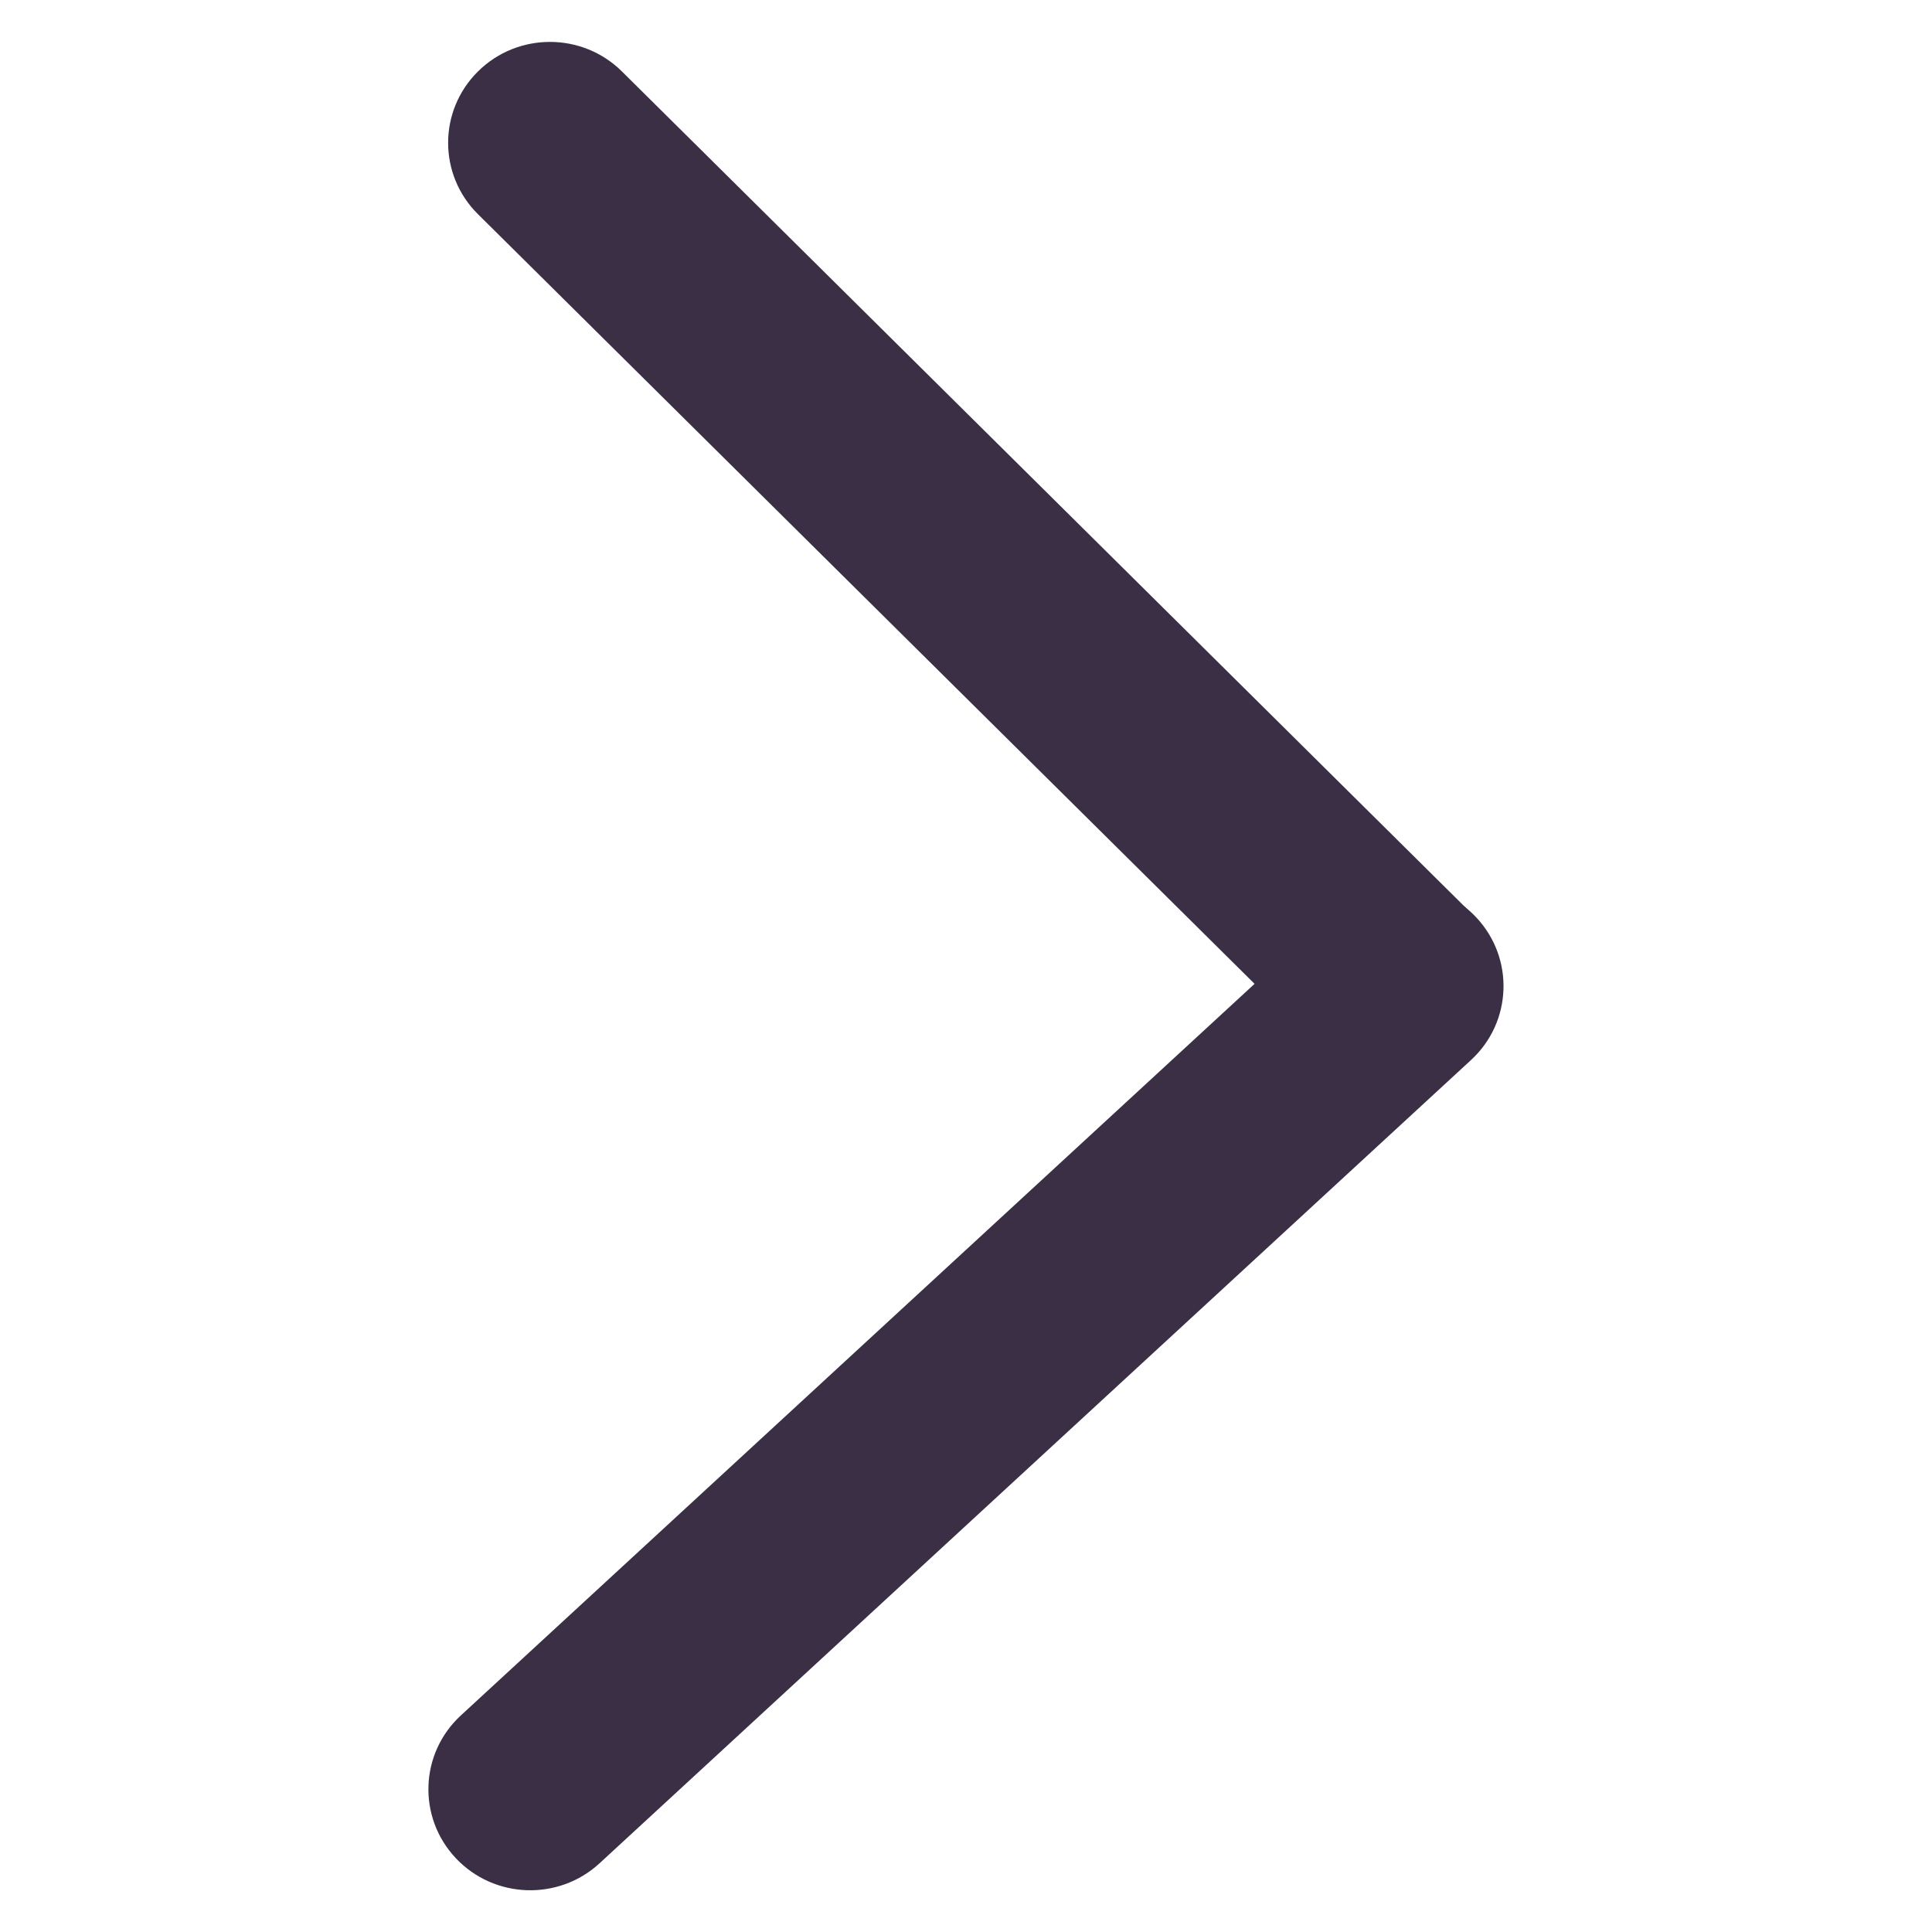
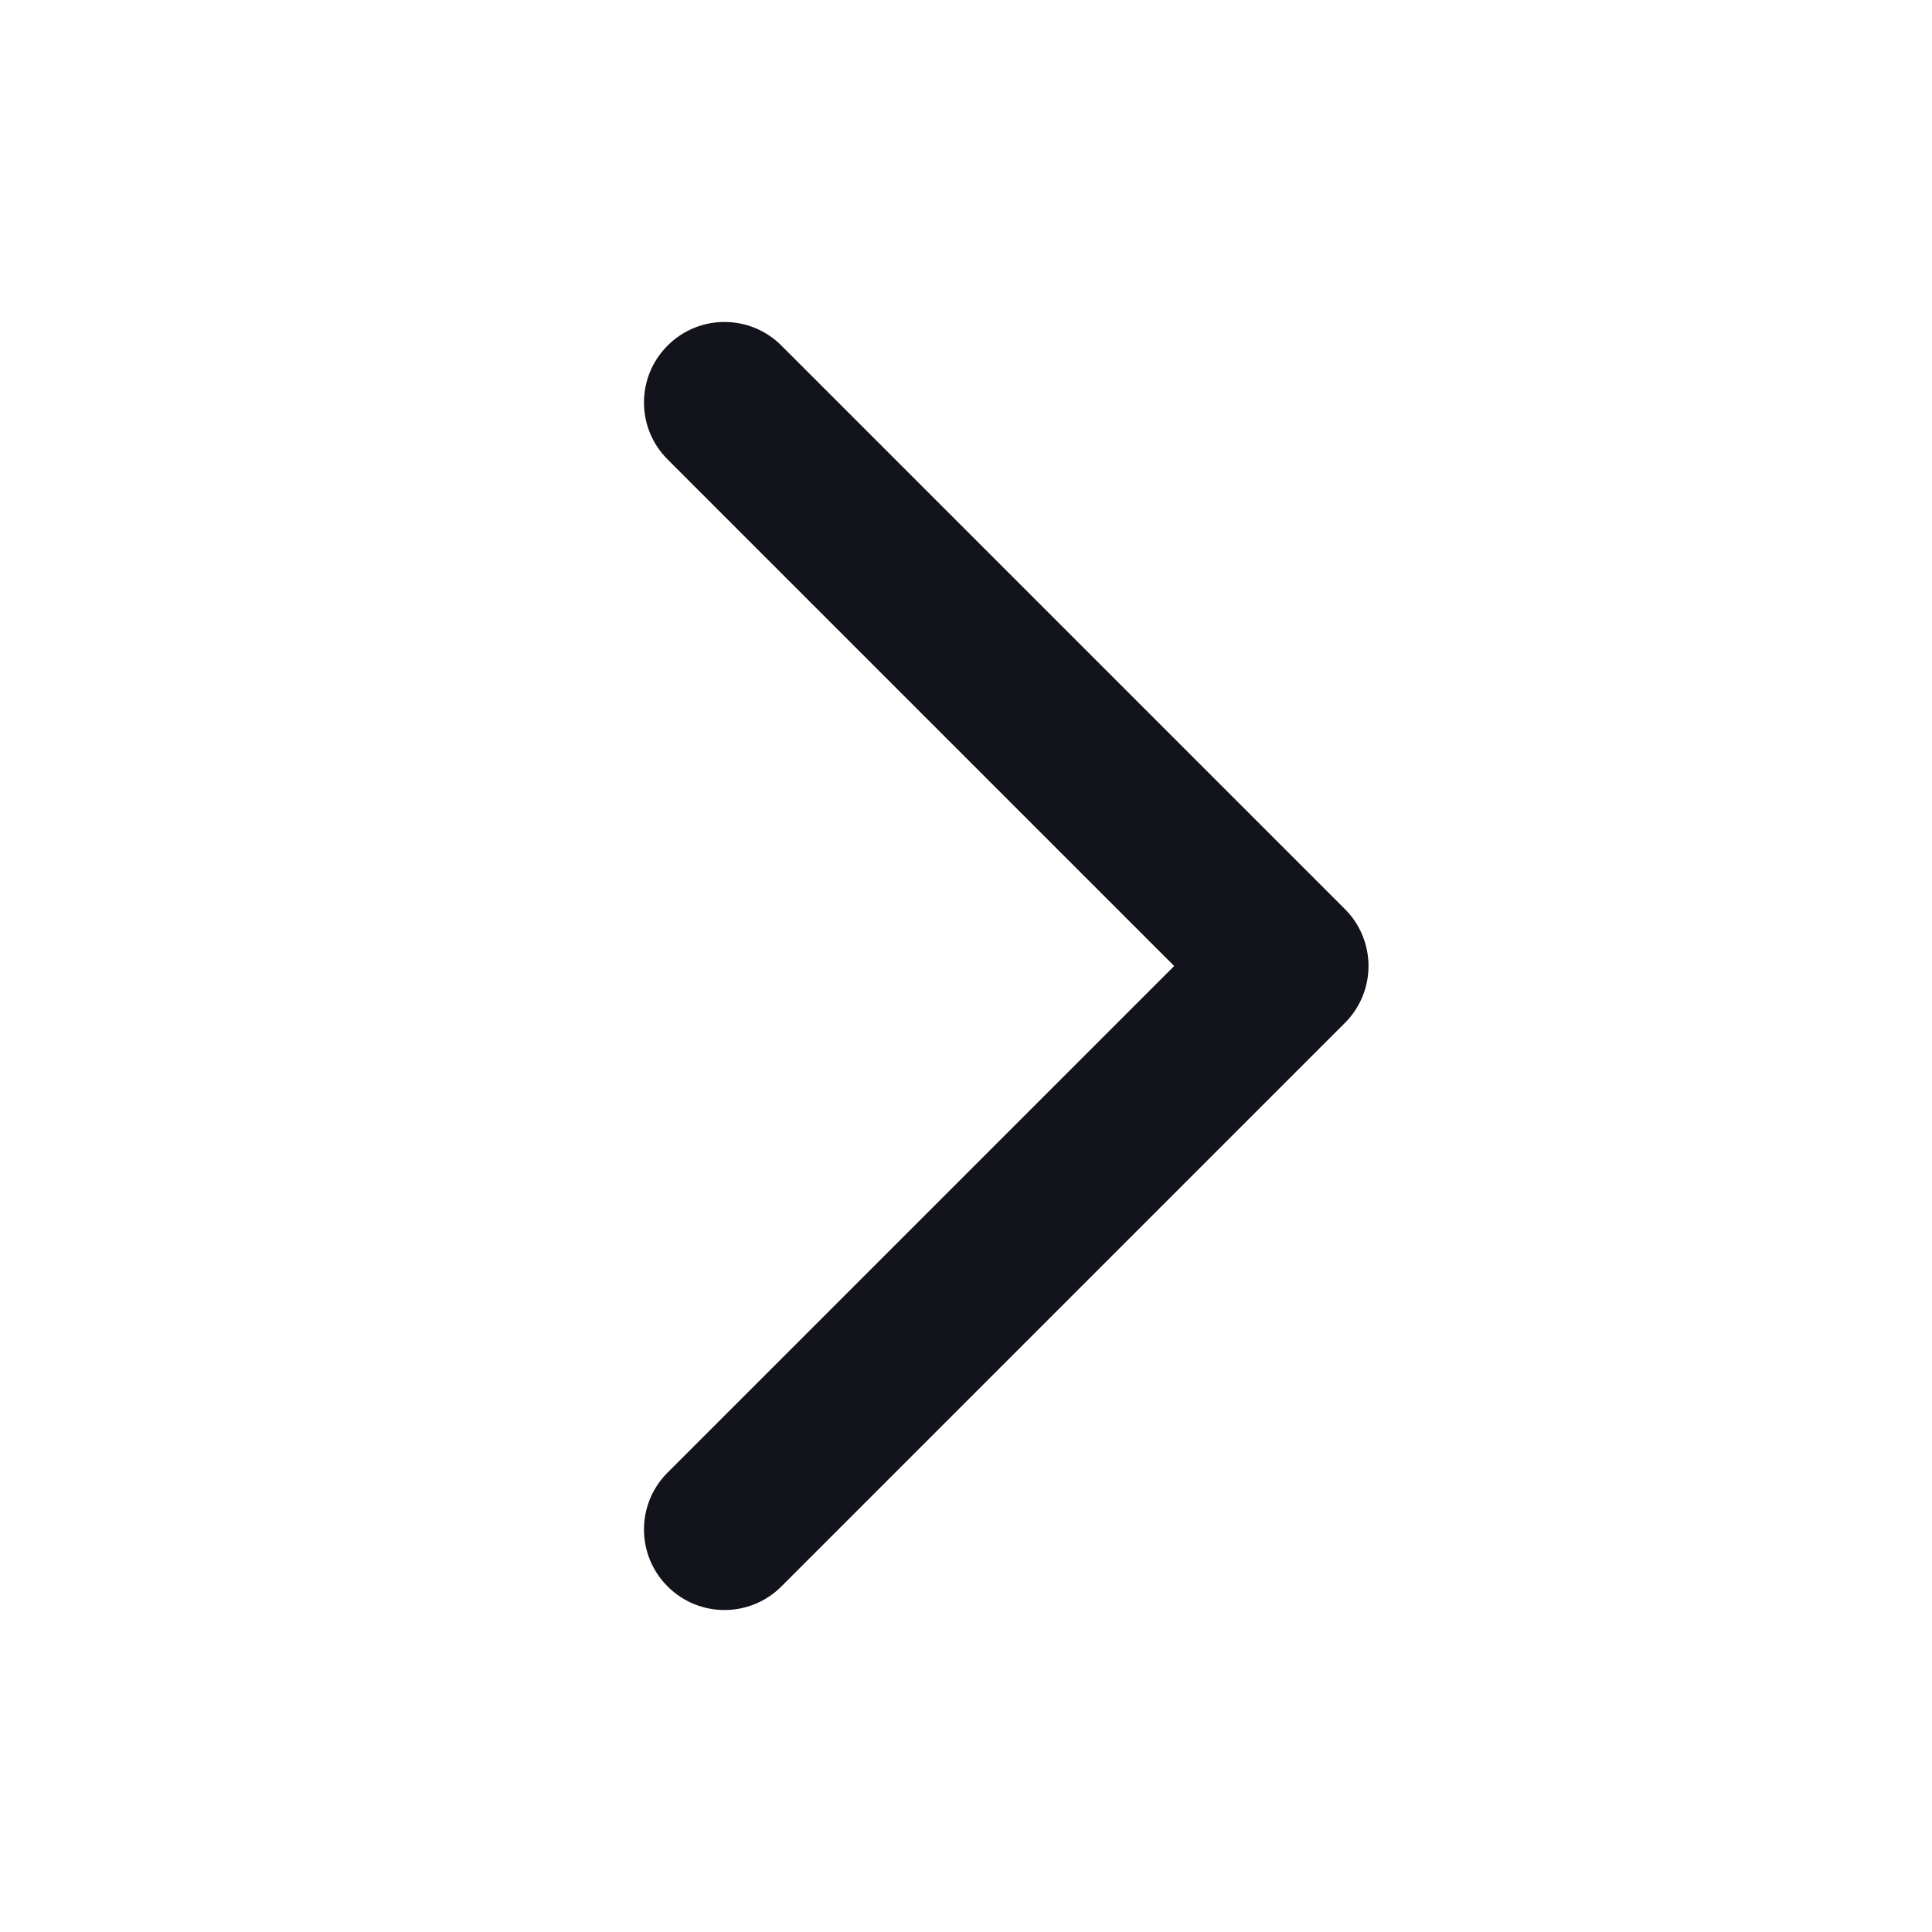
- <svg xmlns="http://www.w3.org/2000/svg" width="15" height="15" viewBox="0 0 15 15" fill="none">
-   <rect width="10.776" height="1.574" rx="0.787" transform="matrix(-0.735293 0.677749 -0.684314 -0.729187 12 7.69629)" fill="#3A2F45" />
-   <rect width="10.869" height="1.574" rx="0.787" transform="matrix(-0.710278 -0.703921 0.710278 -0.703921 10.8718 8.75977)" fill="#3A2F45" />
+ <svg xmlns="http://www.w3.org/2000/svg" width="24" height="24" viewBox="0 0 24 24" fill="none">
+   <path fill-rule="evenodd" clip-rule="evenodd" d="M8.293 19.707C7.902 19.317 7.902 18.683 8.293 18.293L14.586 12L8.293 5.707C7.902 5.317 7.902 4.683 8.293 4.293C8.683 3.902 9.317 3.902 9.707 4.293L16.707 11.293C16.895 11.48 17 11.735 17 12C17 12.265 16.895 12.52 16.707 12.707L9.707 19.707C9.317 20.098 8.683 20.098 8.293 19.707Z" fill="#12131B" />
</svg>
